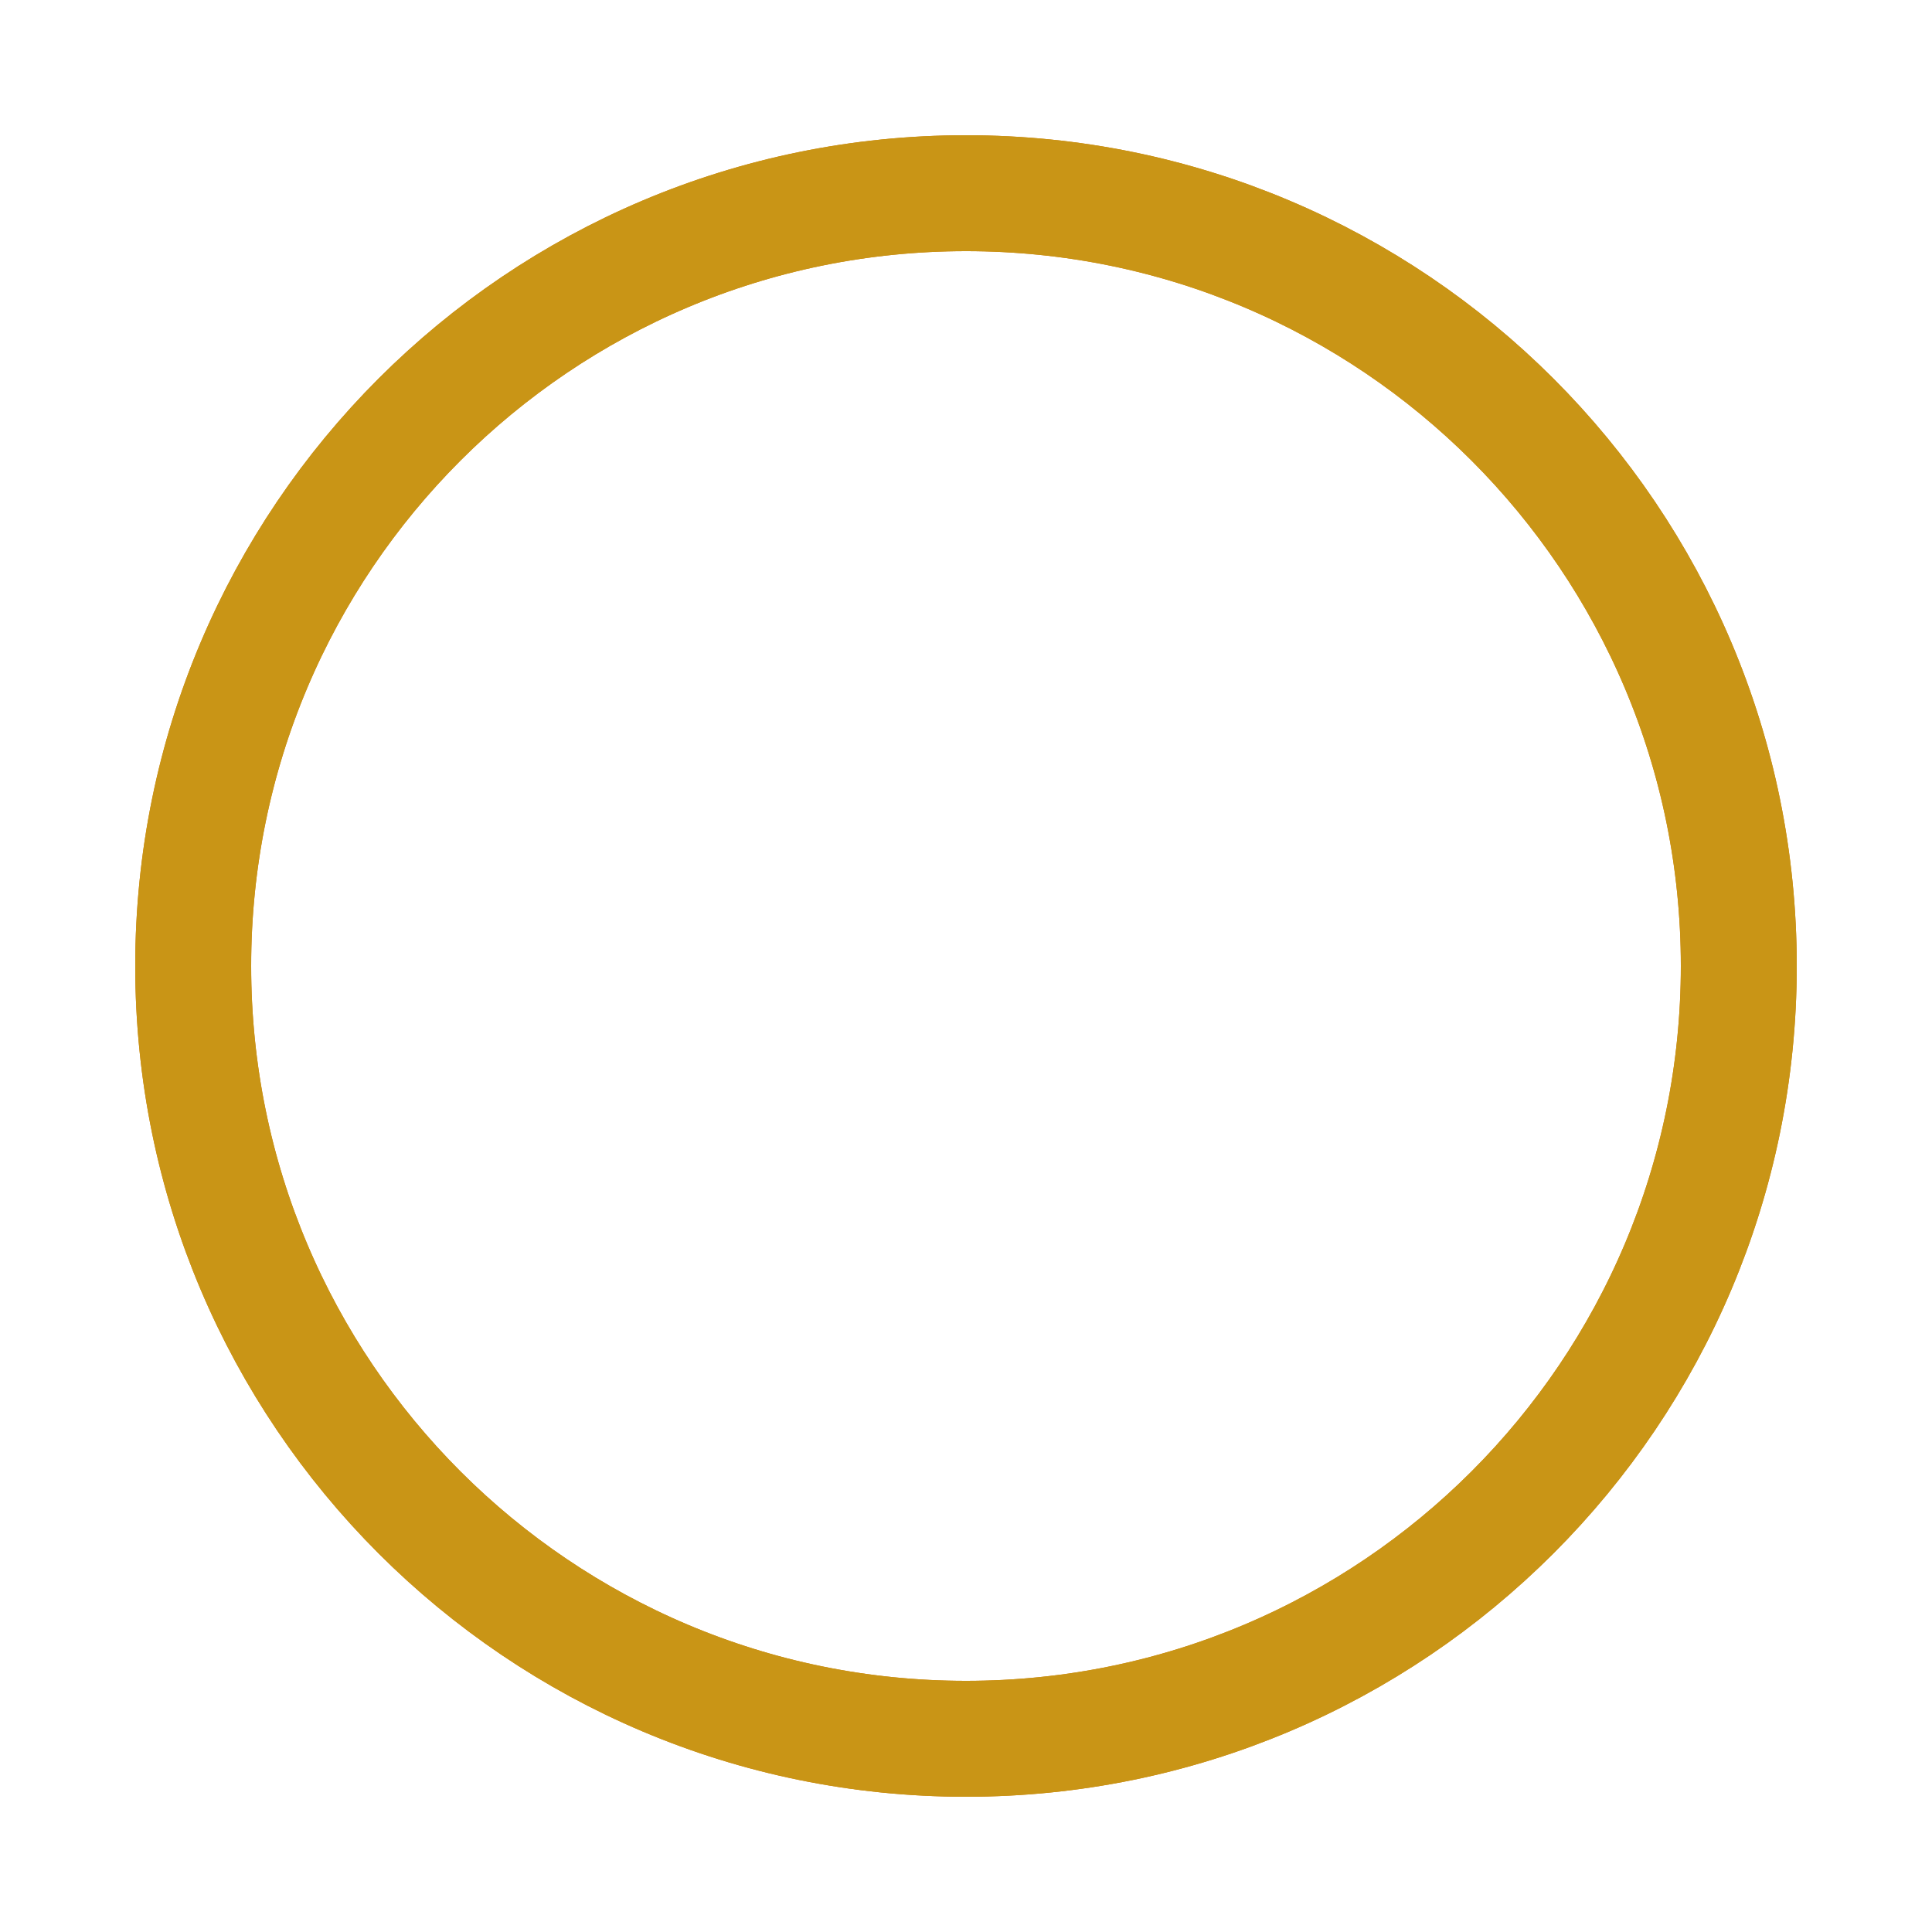
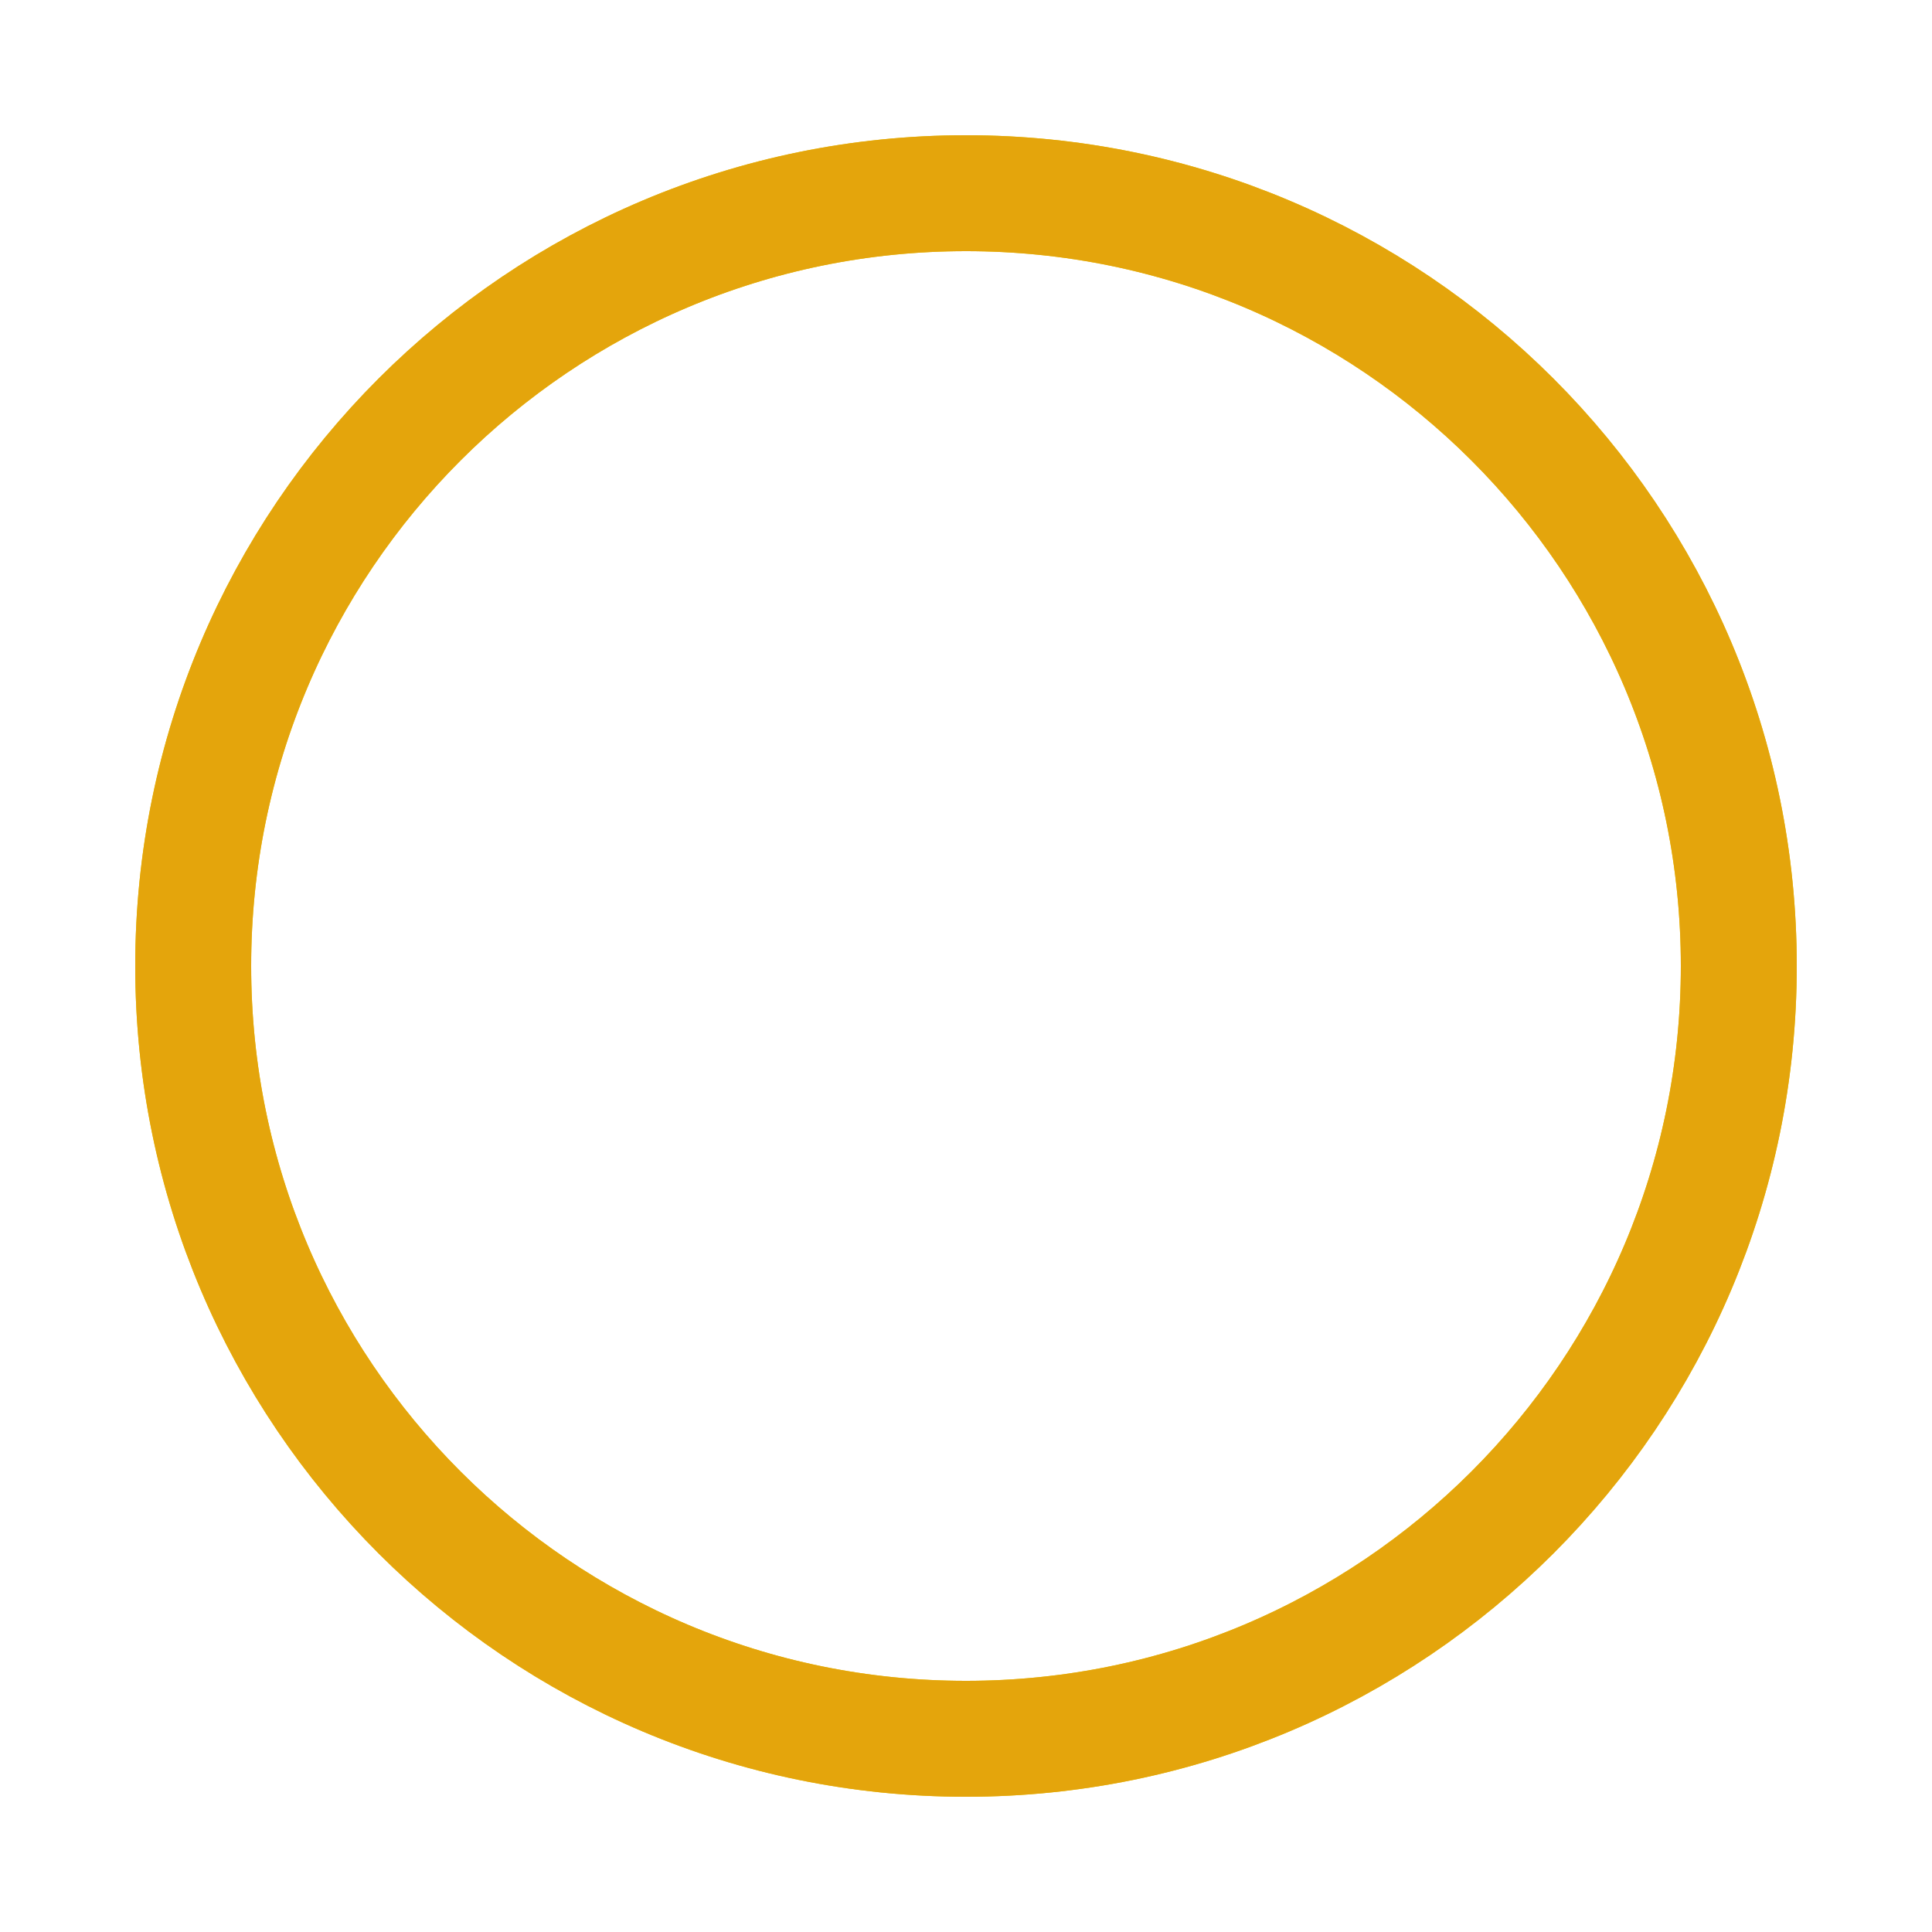
<svg xmlns="http://www.w3.org/2000/svg" width="128px" height="128px" viewBox="0 0 100 100" preserveAspectRatio="xMidYMid" class="uil-ripple">
  <rect x="0" y="0" width="100" height="100" fill="none" class="bk" />
  <g>
    <animate attributeName="opacity" dur="2s" repeatCount="indefinite" begin="0s" keyTimes="0;0.33;1" values="1;1;0" />
-     <circle cx="50" cy="50" r="40" stroke="#cf7b0a" fill="none" stroke-width="6" stroke-linecap="round">
+     <circle cx="50" cy="50" r="40" stroke="#edc901" fill="none" stroke-width="6" stroke-linecap="round">
      <animate attributeName="r" dur="2s" repeatCount="indefinite" begin="0s" keyTimes="0;0.33;1" values="0;22;44" />
    </circle>
  </g>
  <g>
    <animate attributeName="opacity" dur="2s" repeatCount="indefinite" begin="1s" keyTimes="0;0.33;1" values="1;1;0" />
-     <circle cx="50" cy="50" r="40" stroke="#c99516" fill="none" stroke-width="6" stroke-linecap="round">
+     <circle cx="50" cy="50" r="40" stroke="#e4a50c" fill="none" stroke-width="6" stroke-linecap="round">
      <animate attributeName="r" dur="2s" repeatCount="indefinite" begin="1s" keyTimes="0;0.33;1" values="0;22;44" />
    </circle>
  </g>
</svg>
